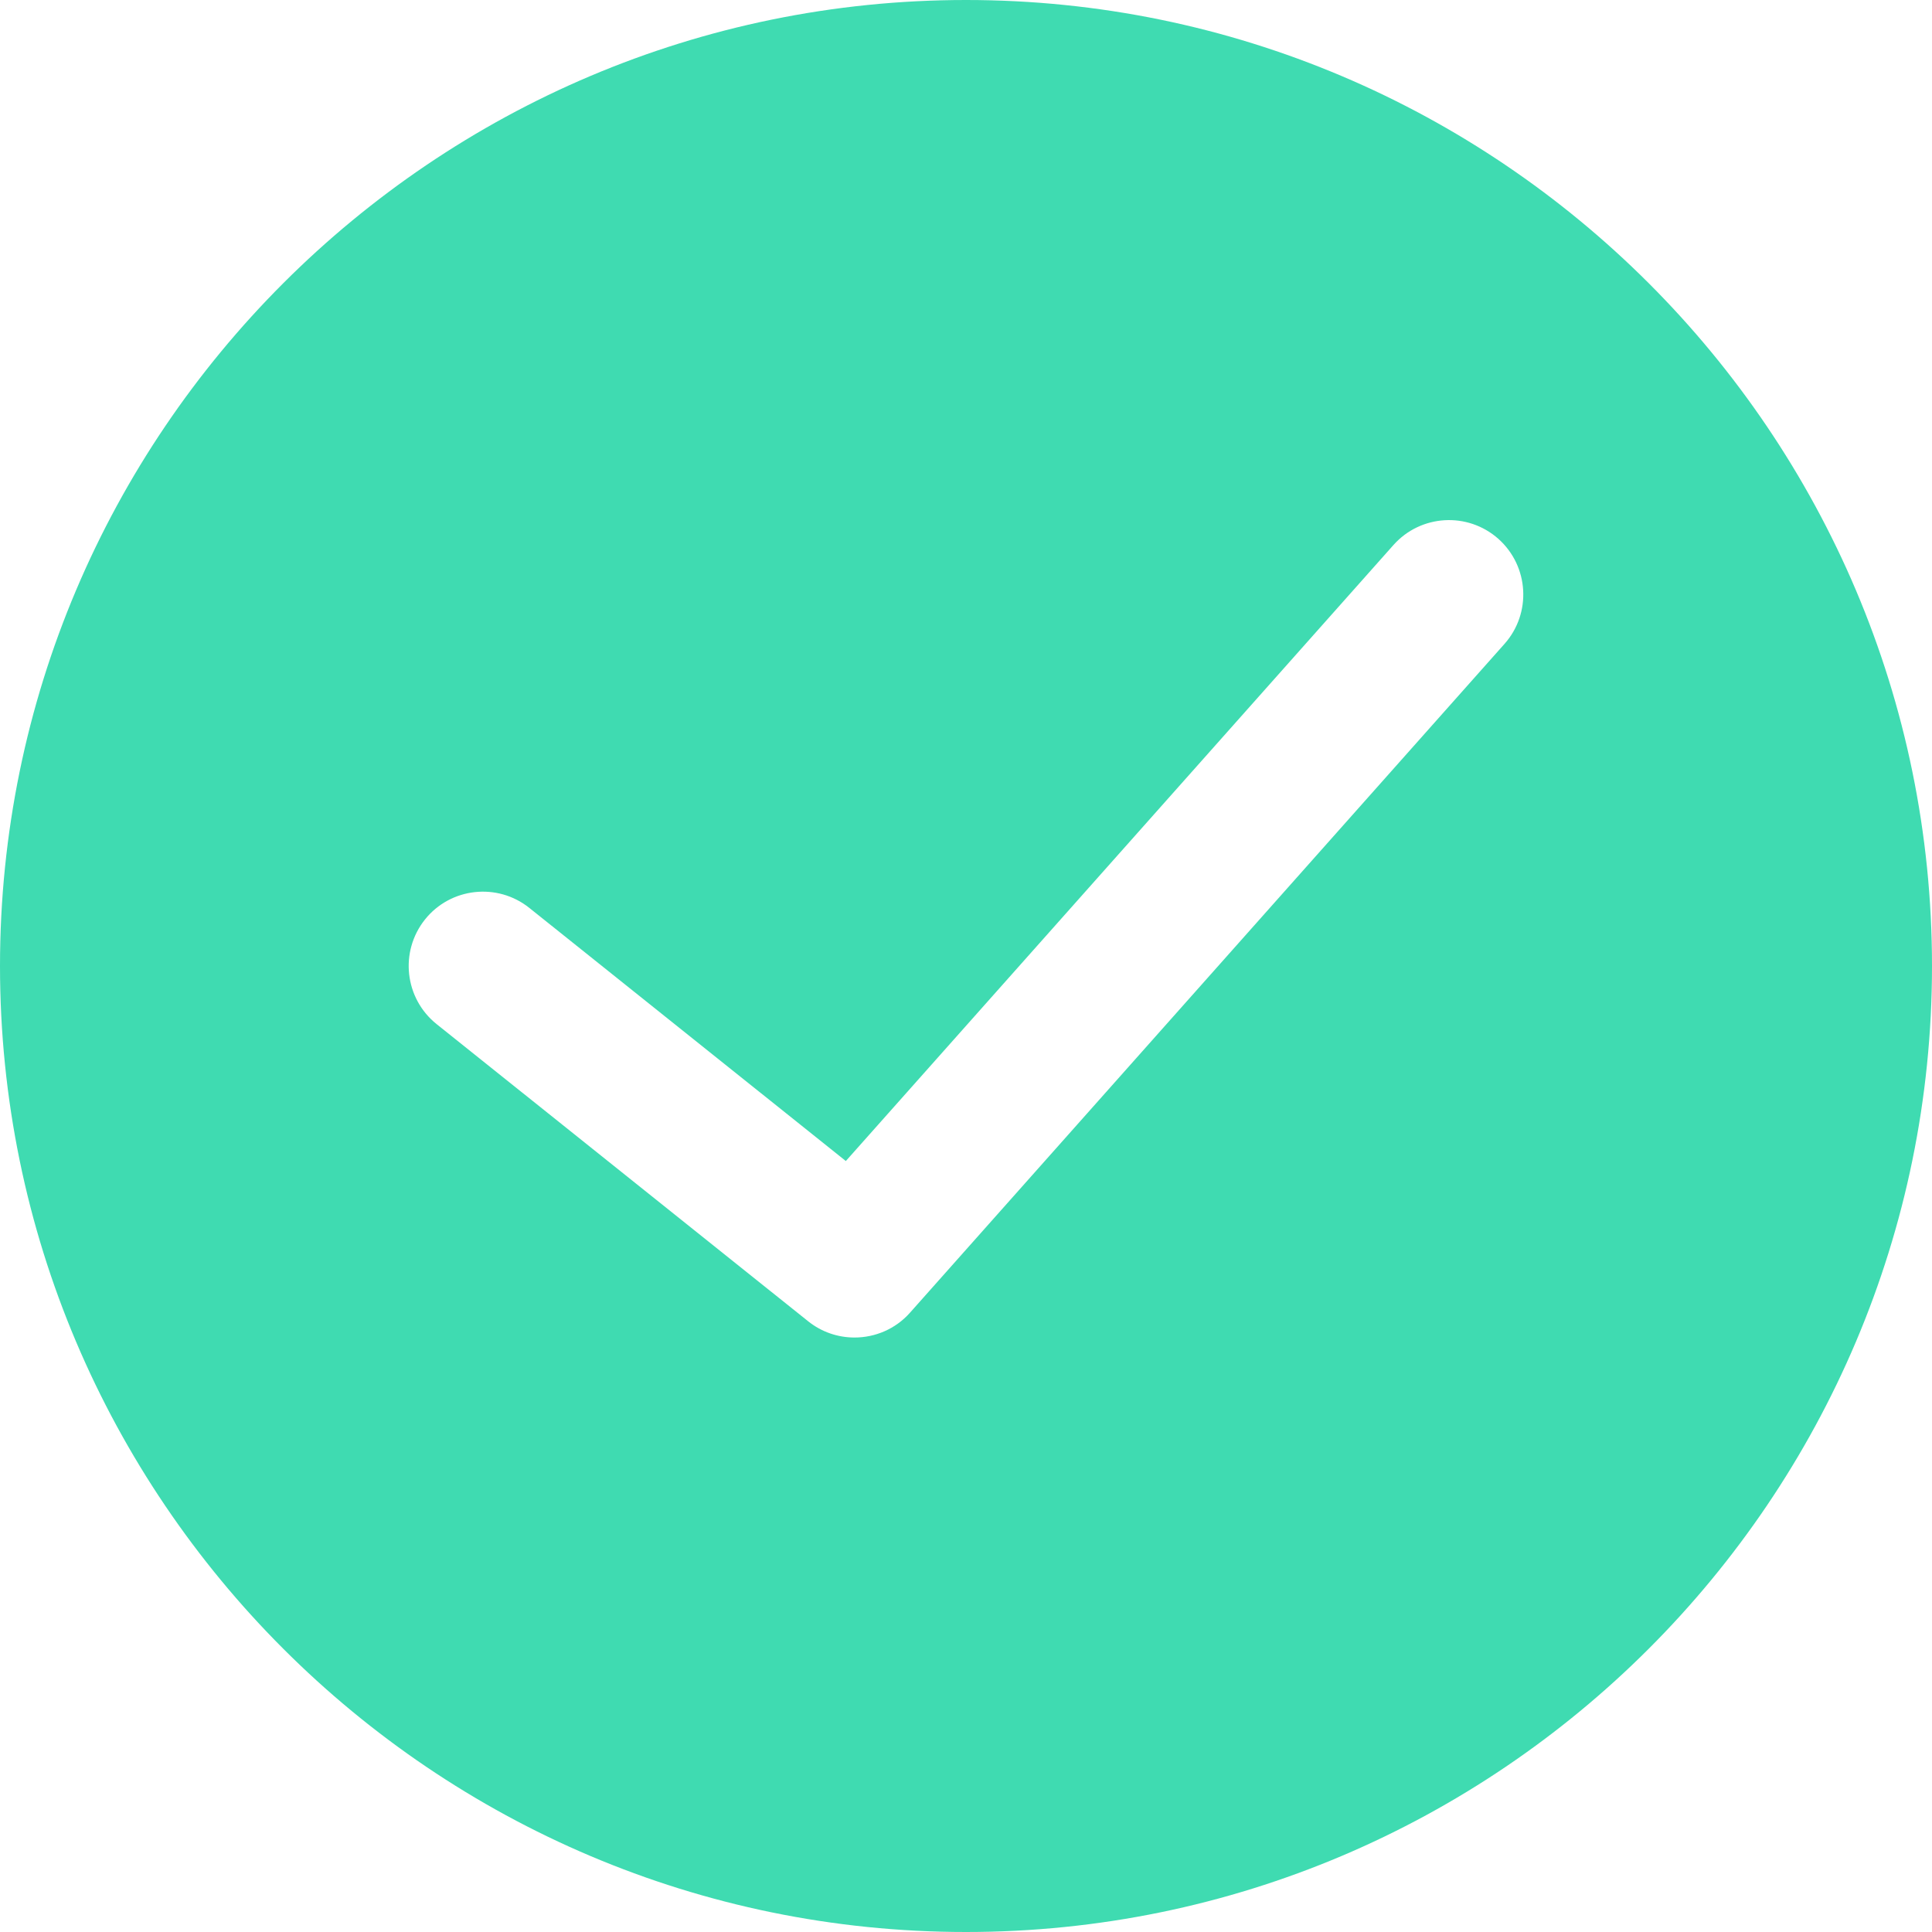
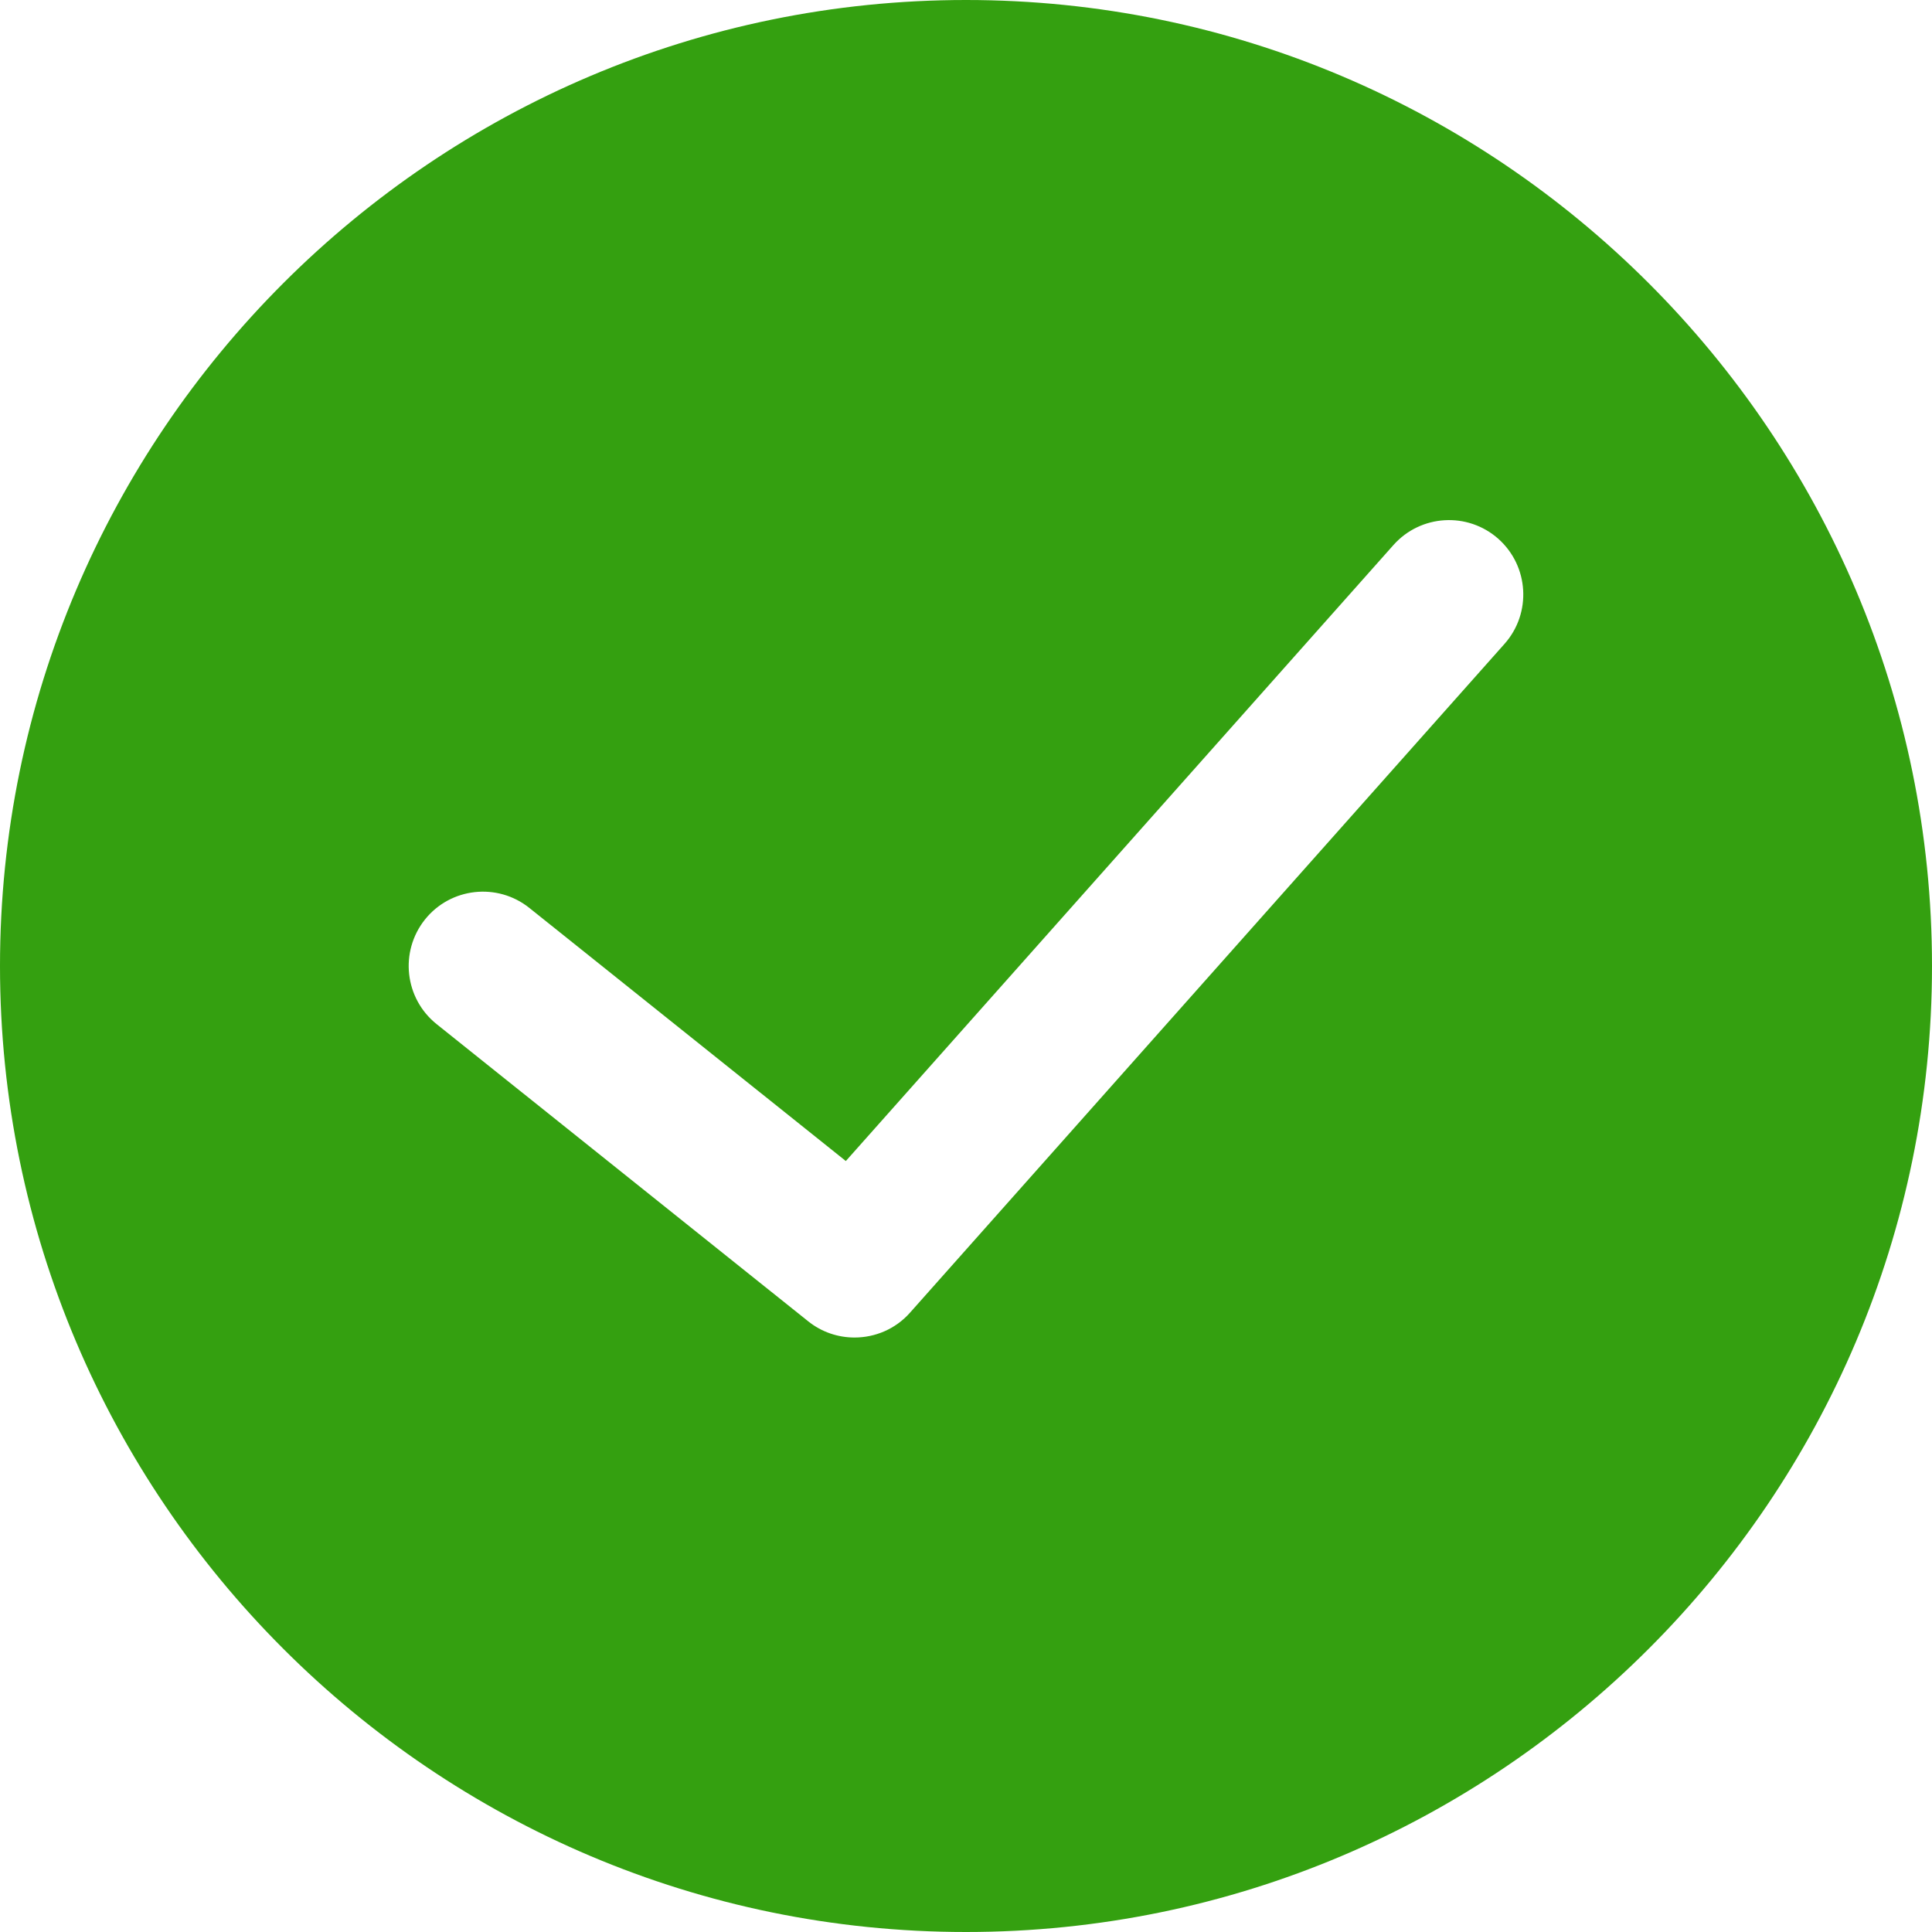
<svg xmlns="http://www.w3.org/2000/svg" width="20" height="20" viewBox="0 0 20 20" fill="none">
-   <path fill-rule="evenodd" clip-rule="evenodd" d="M10 0C4.486 0 0 4.485 0 10C0 15.514 4.486 20 10 20C15.514 20 20 15.514 20 10C20 4.485 15.514 0 10 0ZM15.575 6.665L9.421 13.588C9.27 13.759 9.058 13.846 8.846 13.846C8.677 13.846 8.507 13.791 8.365 13.677L4.519 10.601C4.188 10.335 4.134 9.852 4.399 9.519C4.664 9.187 5.149 9.134 5.48 9.399L8.756 12.019L14.425 5.642C14.707 5.325 15.193 5.296 15.511 5.578C15.828 5.861 15.857 6.347 15.575 6.665Z" fill="#3FDBB1" />
+   <path fill-rule="evenodd" clip-rule="evenodd" d="M10 0C4.486 0 0 4.485 0 10C0 15.514 4.486 20 10 20C15.514 20 20 15.514 20 10C20 4.485 15.514 0 10 0ZM15.575 6.665L9.421 13.588C9.27 13.759 9.058 13.846 8.846 13.846C8.677 13.846 8.507 13.791 8.365 13.677L4.519 10.601C4.188 10.335 4.134 9.852 4.399 9.519C4.664 9.187 5.149 9.134 5.48 9.399L8.756 12.019L14.425 5.642C14.707 5.325 15.193 5.296 15.511 5.578C15.828 5.861 15.857 6.347 15.575 6.665Z" fill="#34a010" />
</svg>
